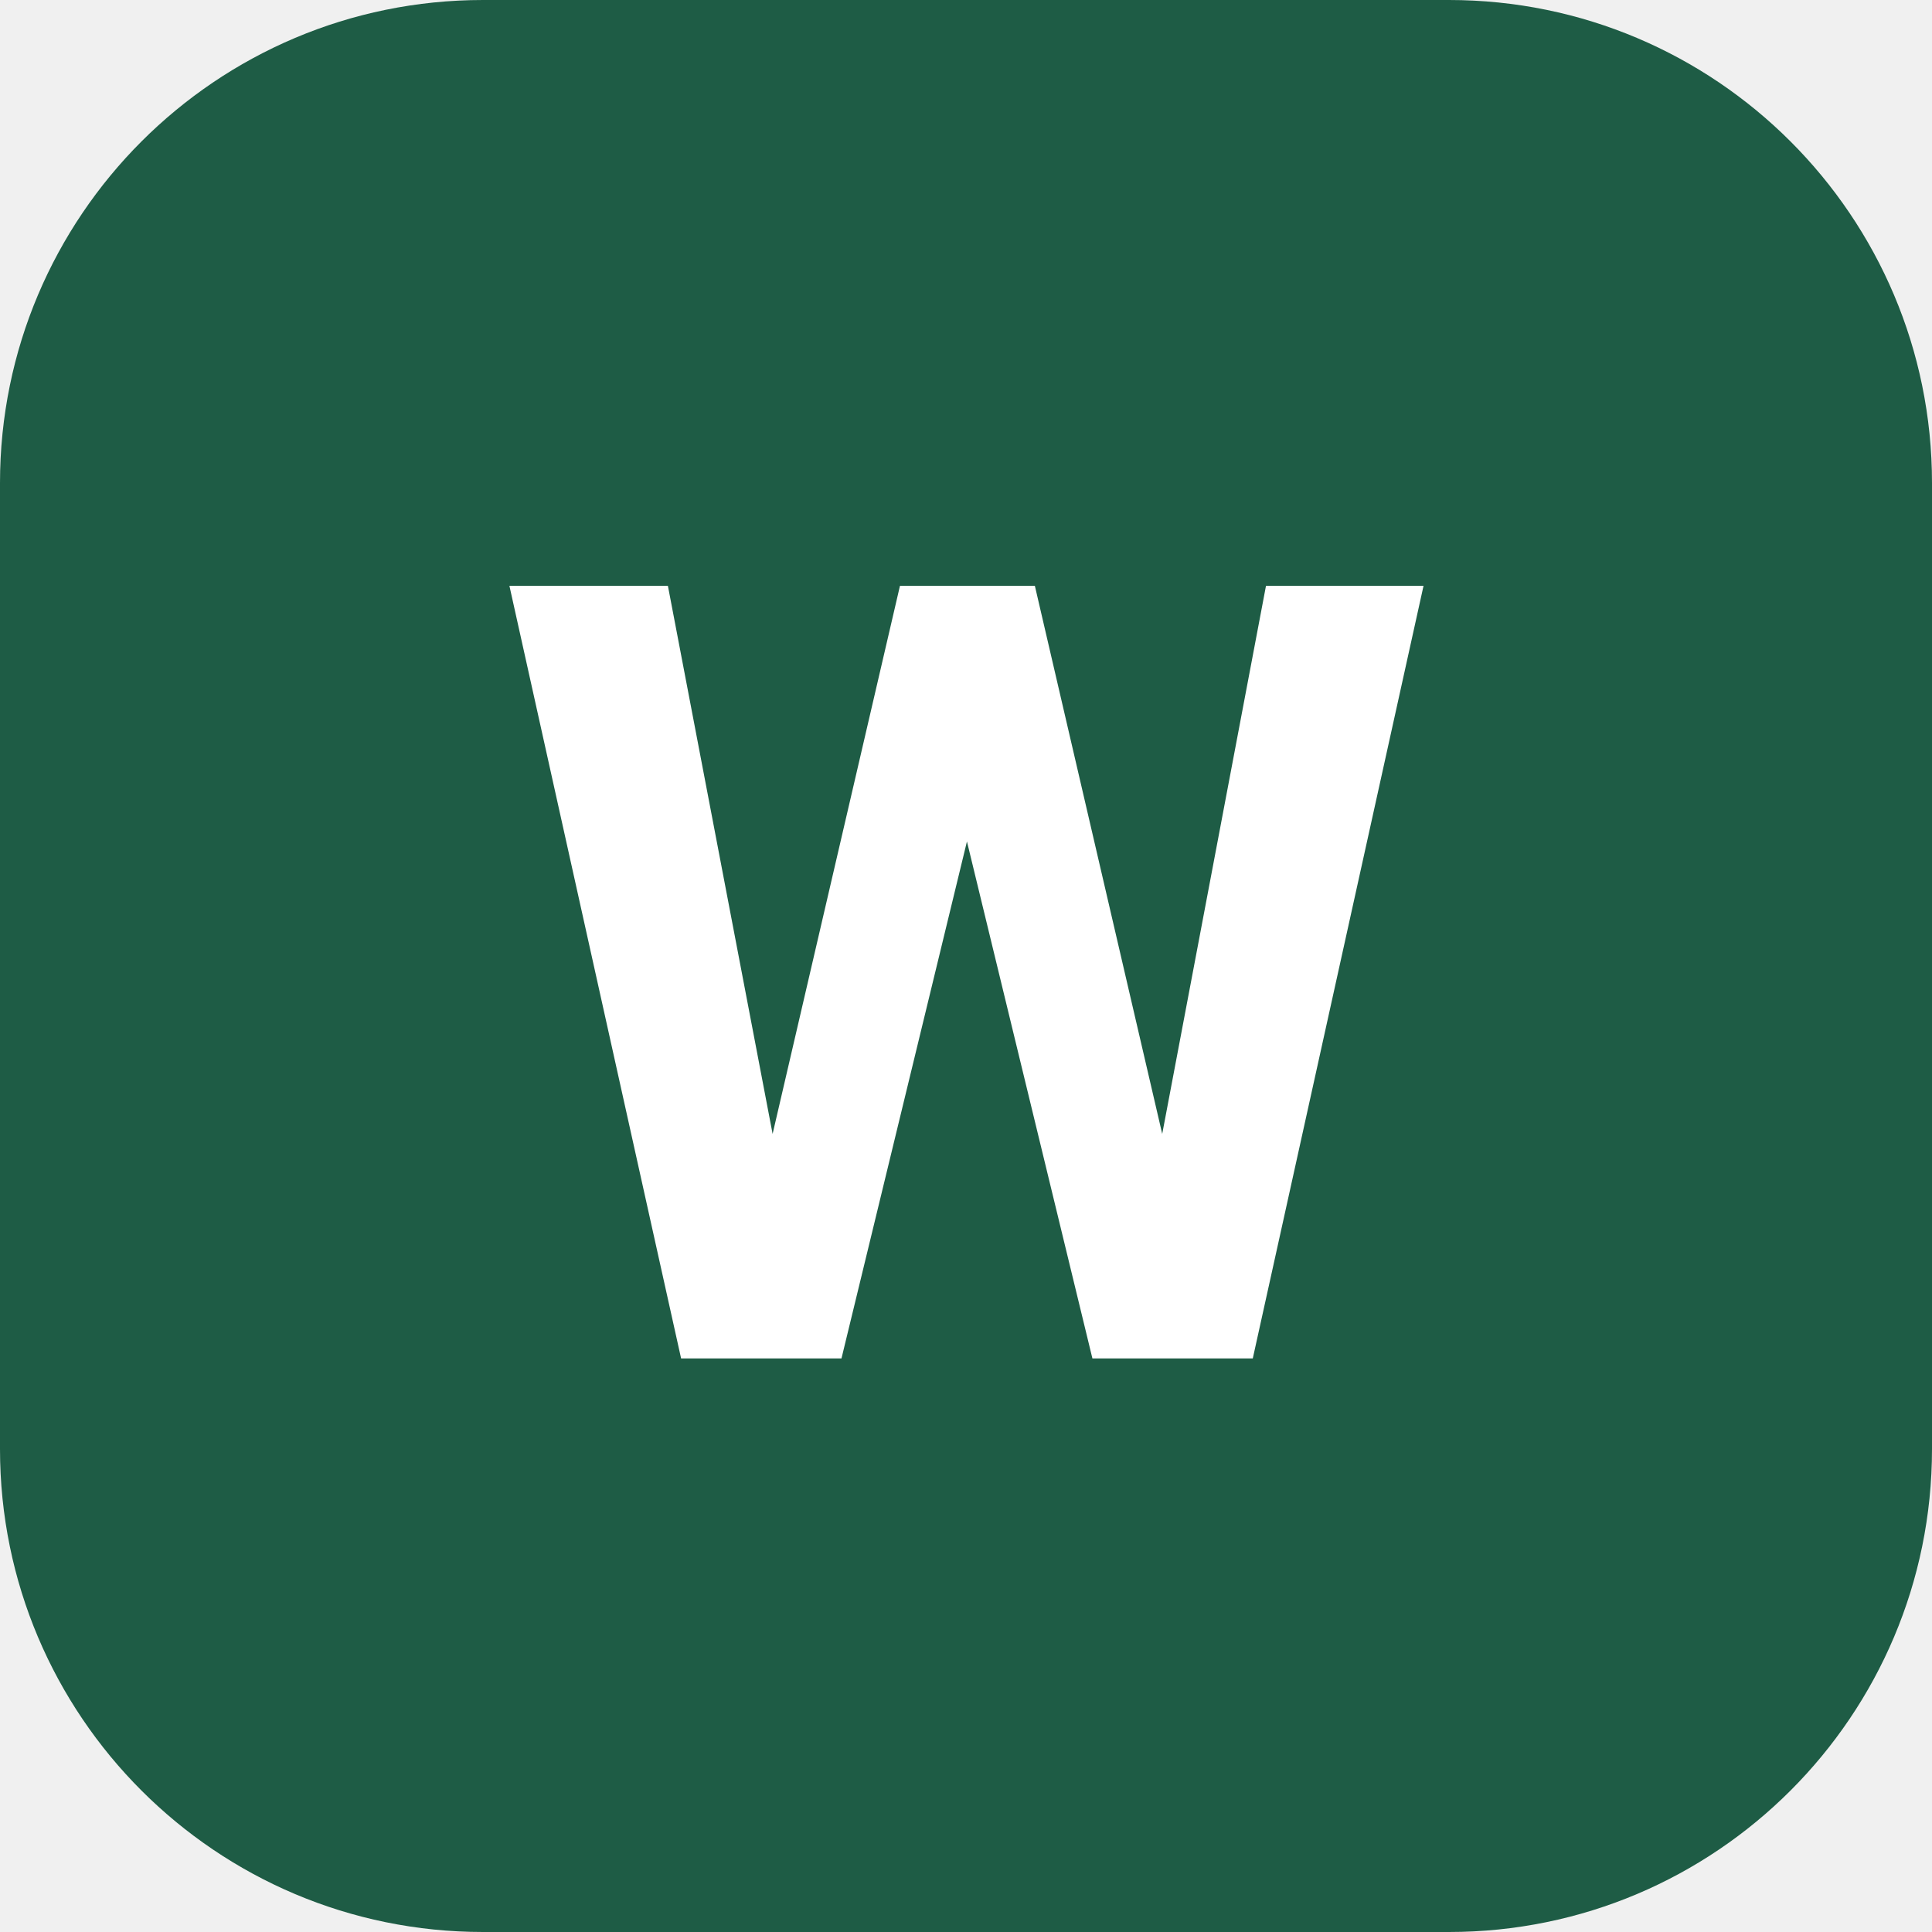
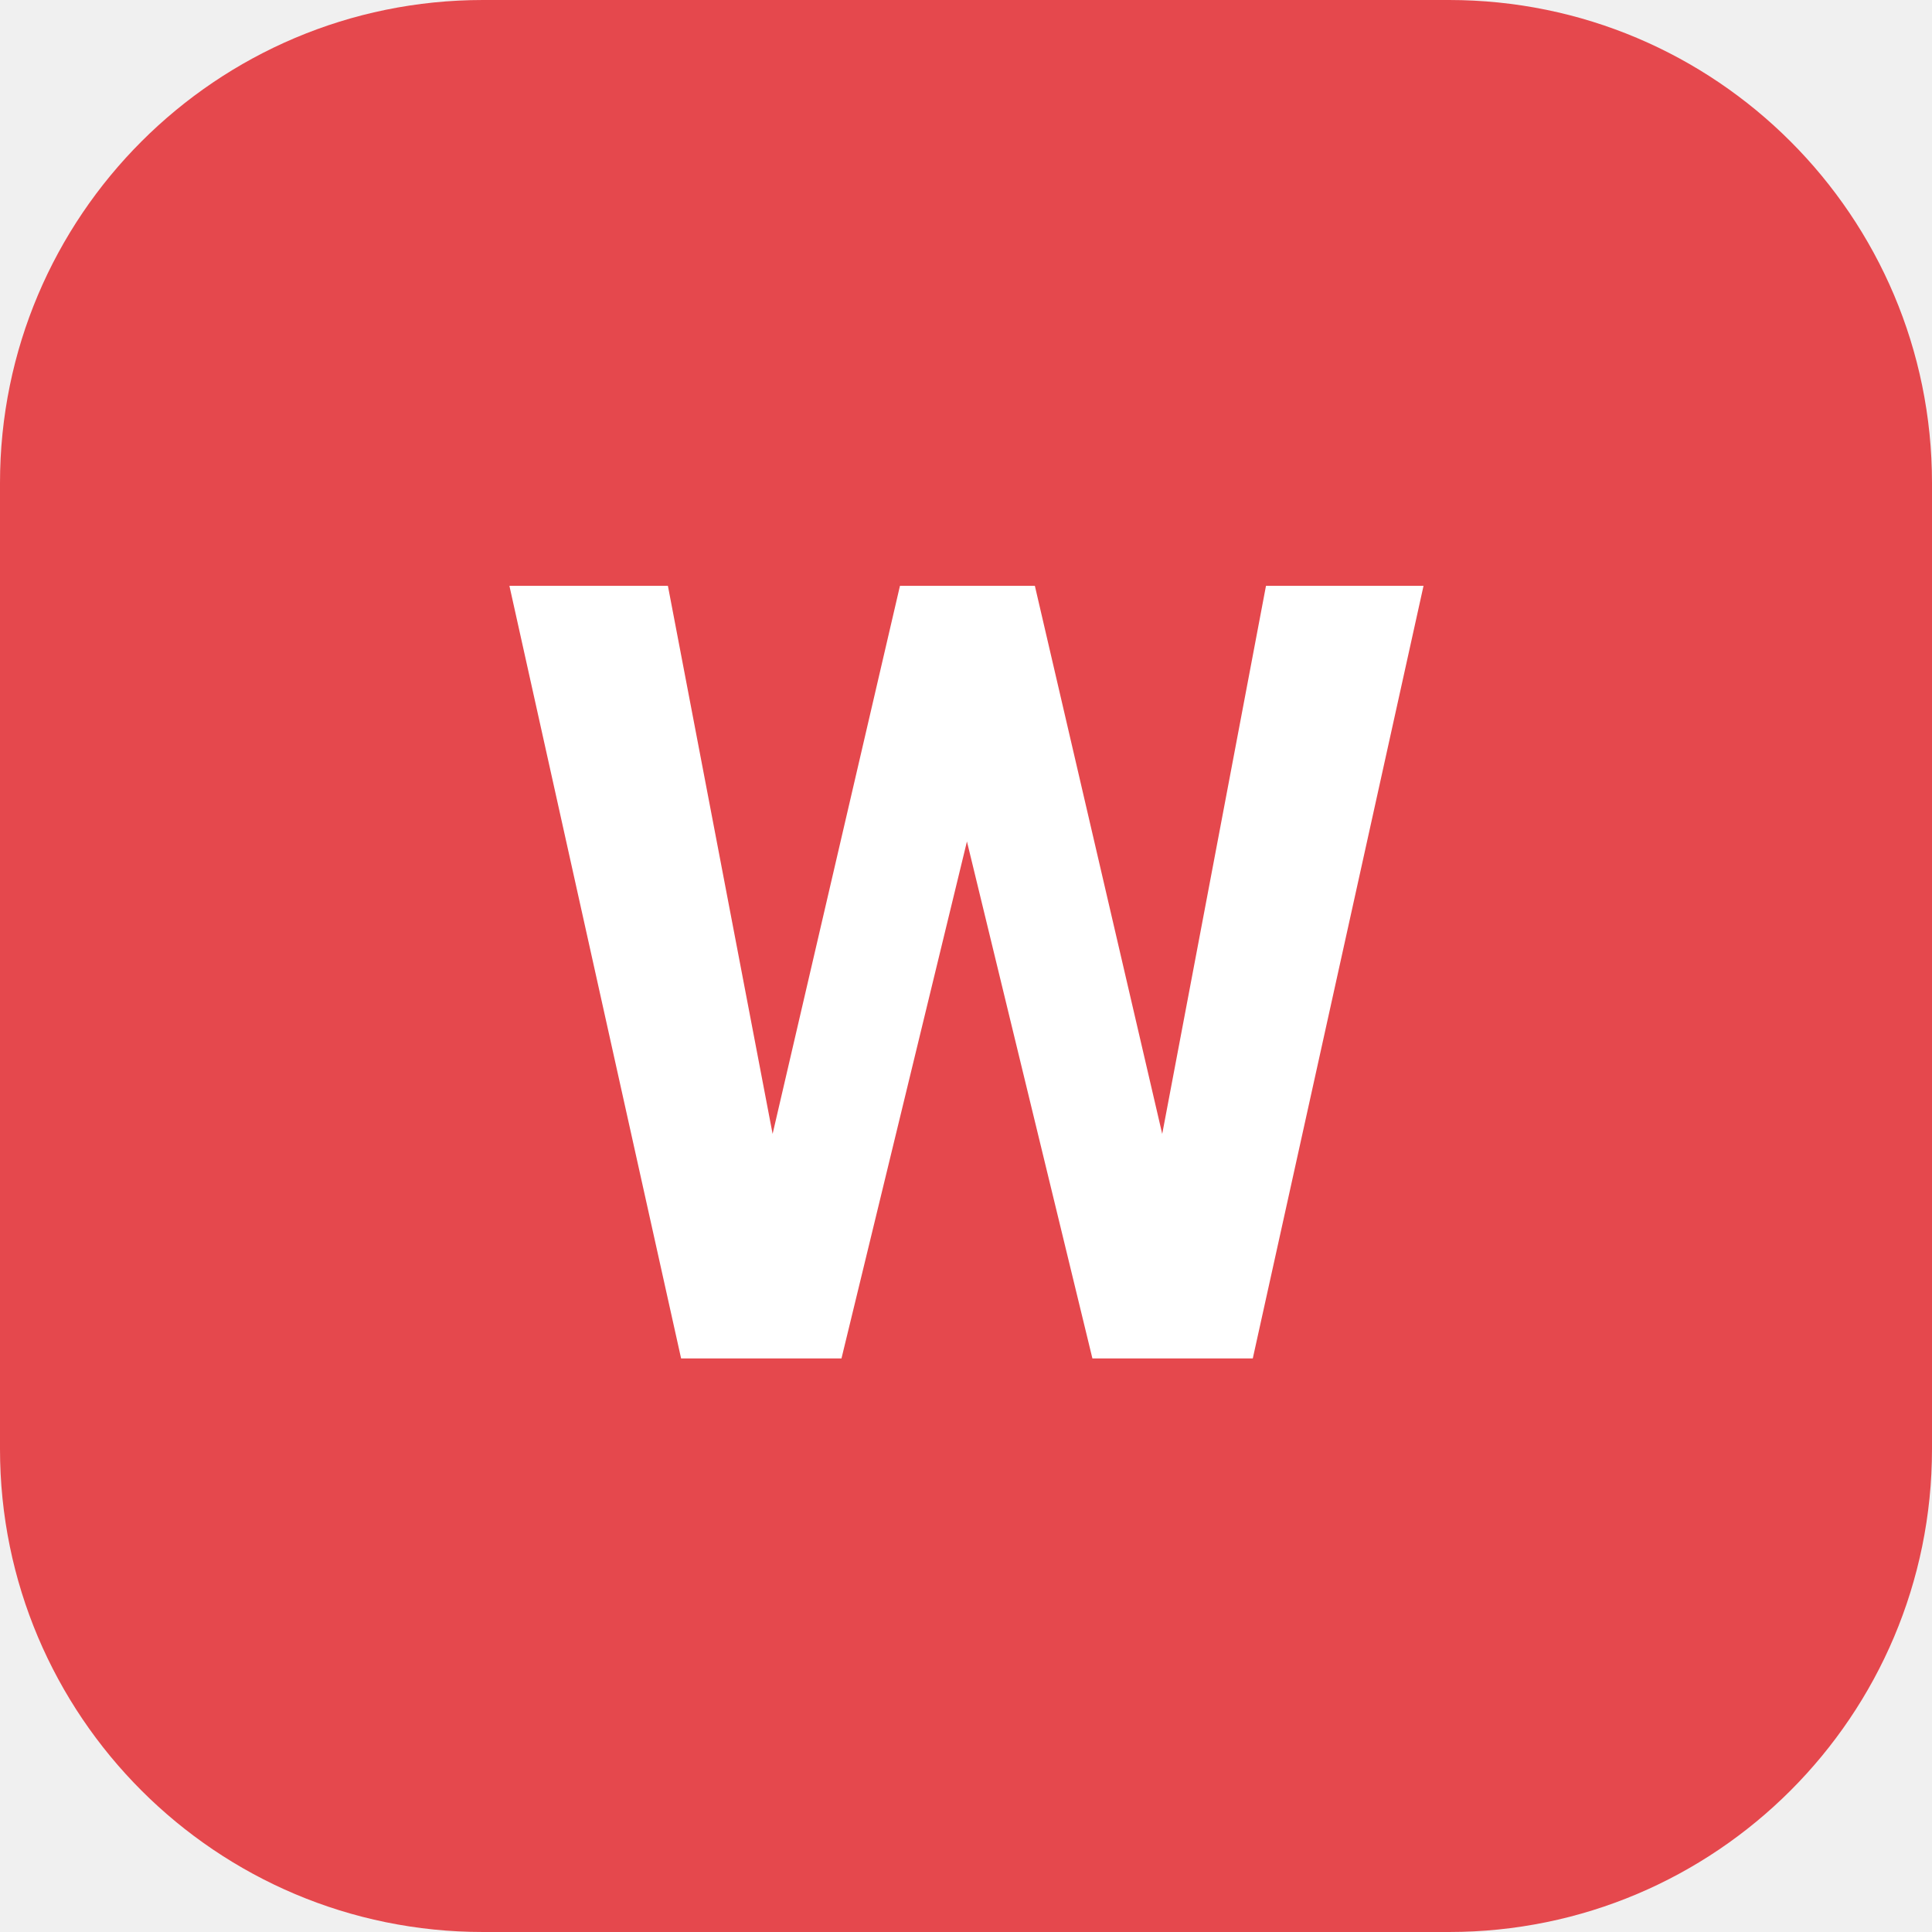
<svg xmlns="http://www.w3.org/2000/svg" width="512" height="512" viewBox="0 0 32 32">
-   <rect width="32" height="32" rx="8" fill="#1e5c45" />
+   <rect width="32" height="32" rx="8" fill="#e5484d" />
  <text x="16" y="22.5" text-anchor="middle" font-family="-apple-system, BlinkMacSystemFont, 'Segoe UI', Roboto, 'Helvetica Neue', sans-serif" font-size="18" font-weight="700" fill="#ffffff">W</text>
</svg>
